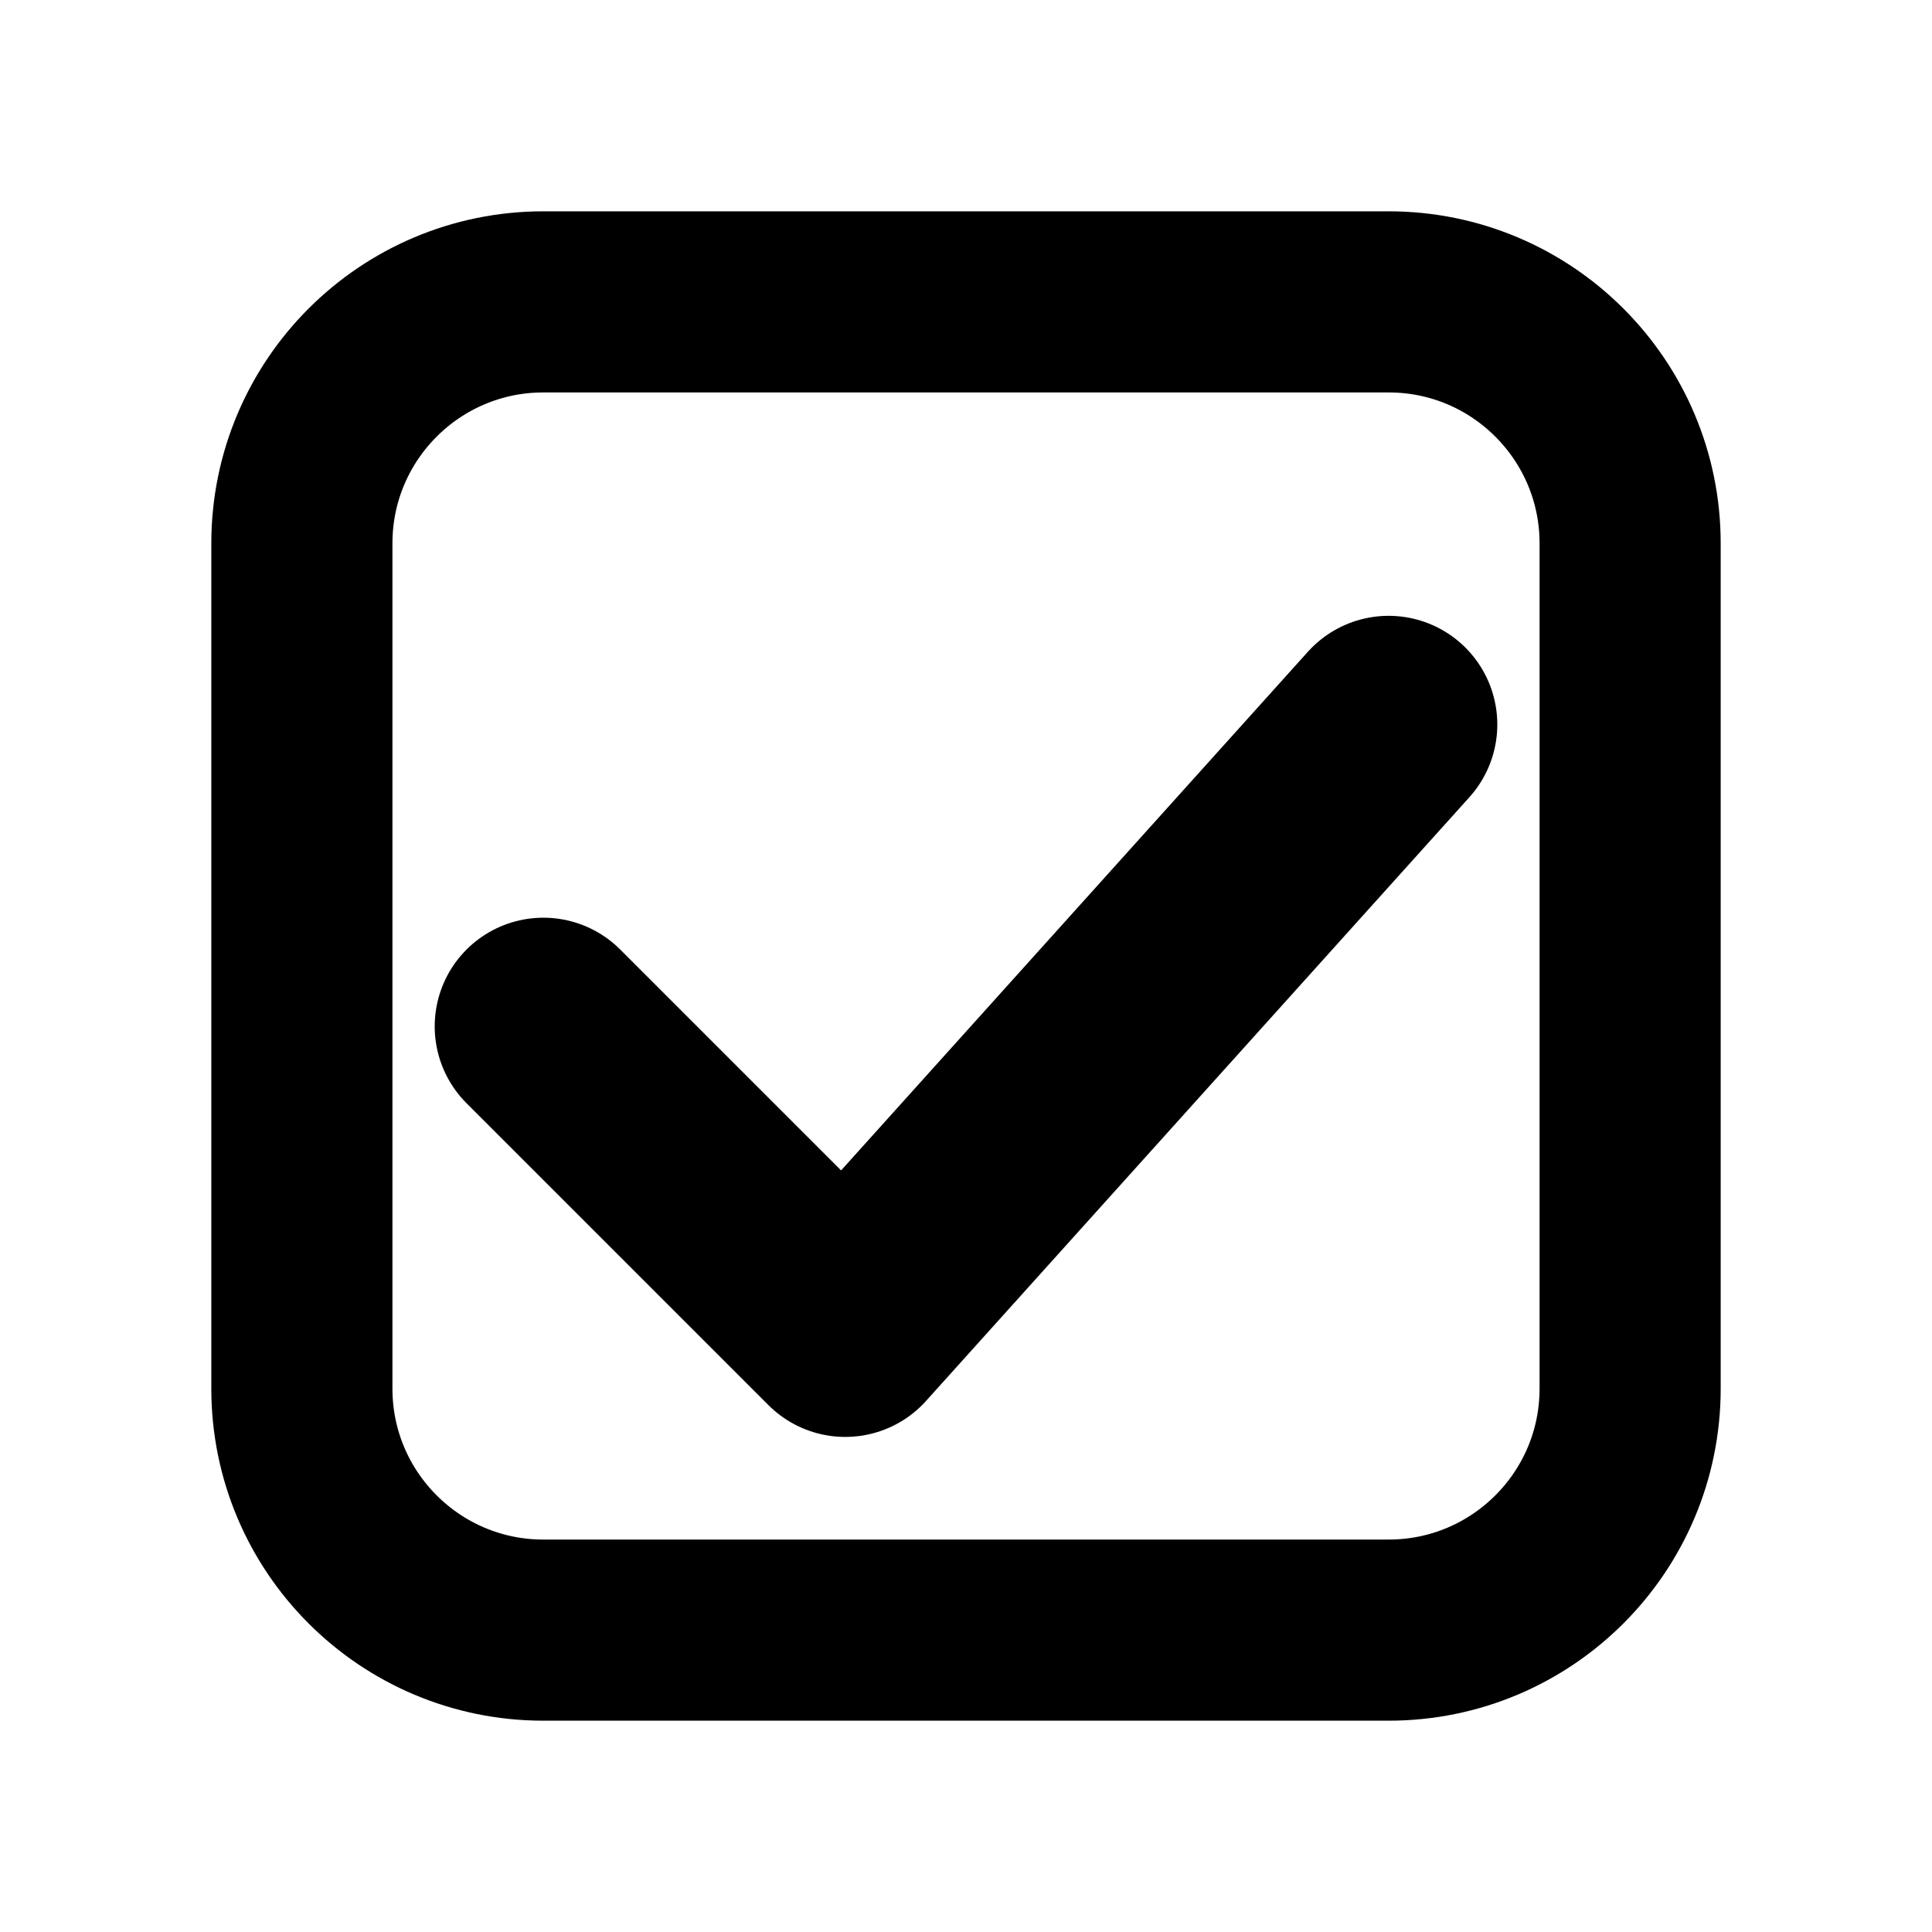
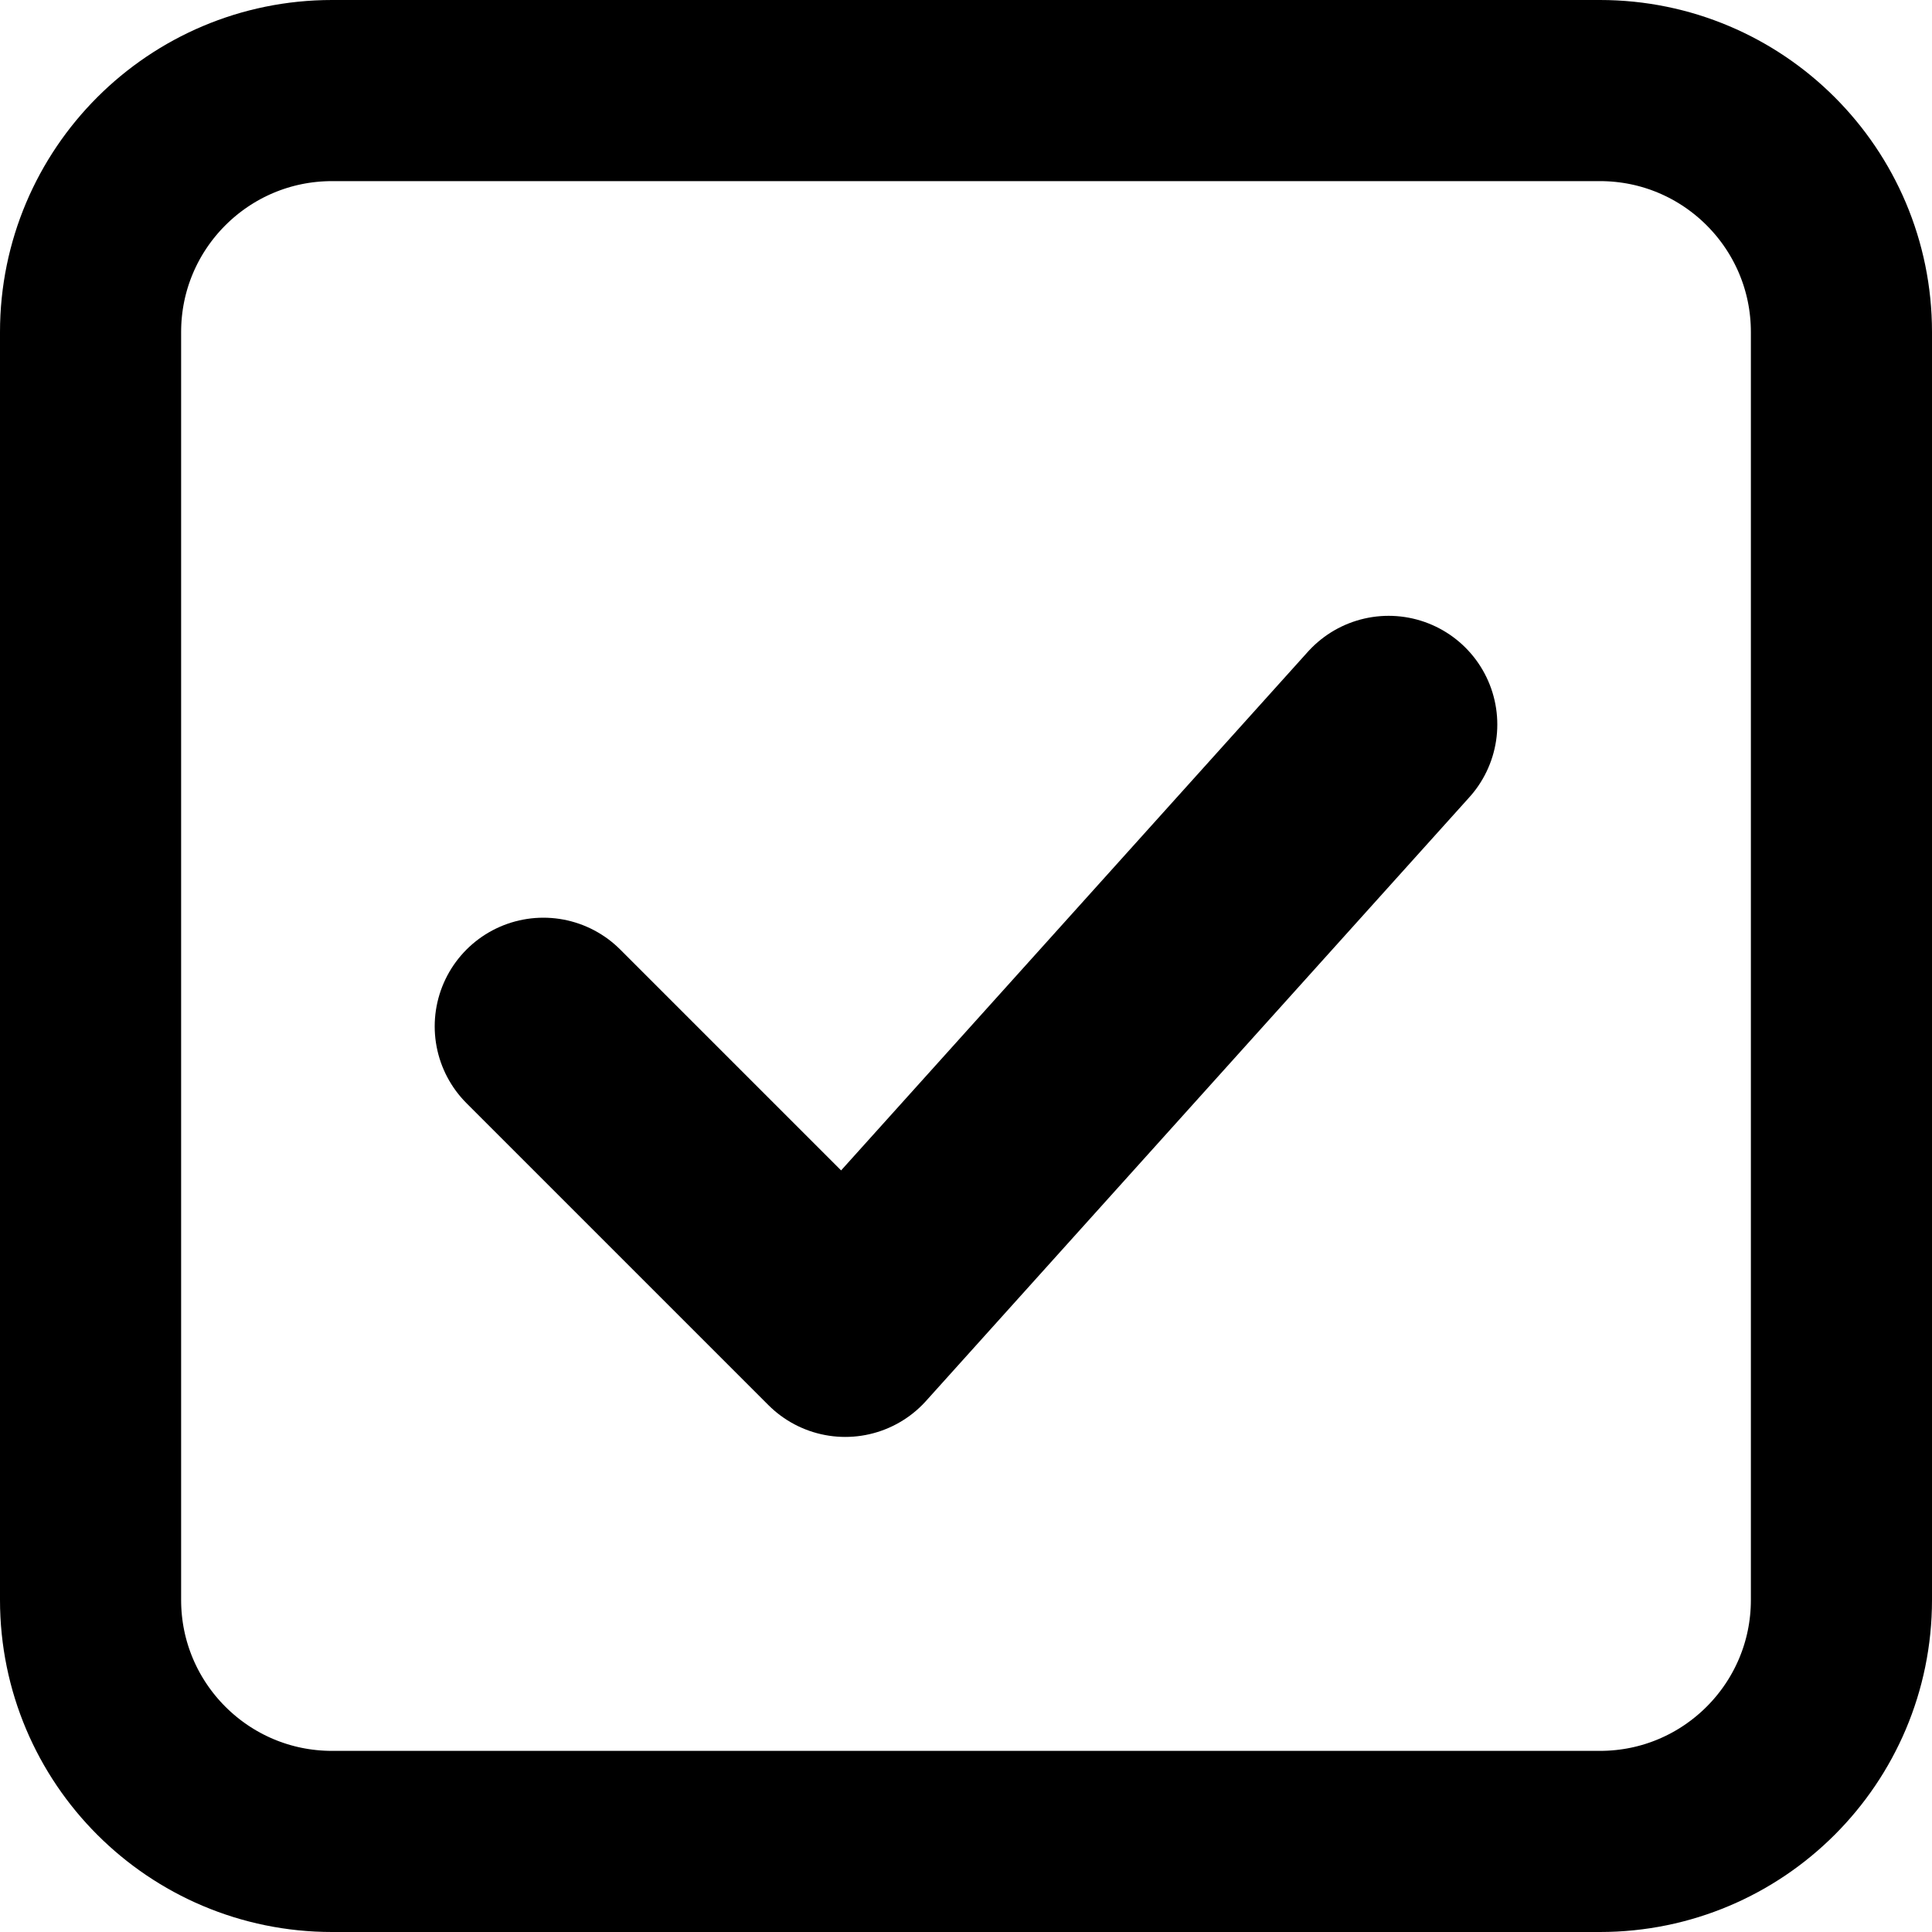
<svg xmlns="http://www.w3.org/2000/svg" viewBox="0 0 16 16">
-   <rect x="2.5" y="2.5" width="11" height="11" rx="2" ry="2" fill="none" stroke="black" stroke-width="1.5" />
+   <rect x="0.75" y="0.75" width="14.5" height="14.5" rx="2" ry="2" fill="none" stroke="black" stroke-width="1.5" />
  <path d="M4.5 8.5L7 11l4.5-5" fill="none" stroke="black" stroke-width="1.8" stroke-linecap="round" stroke-linejoin="round" />
</svg>
